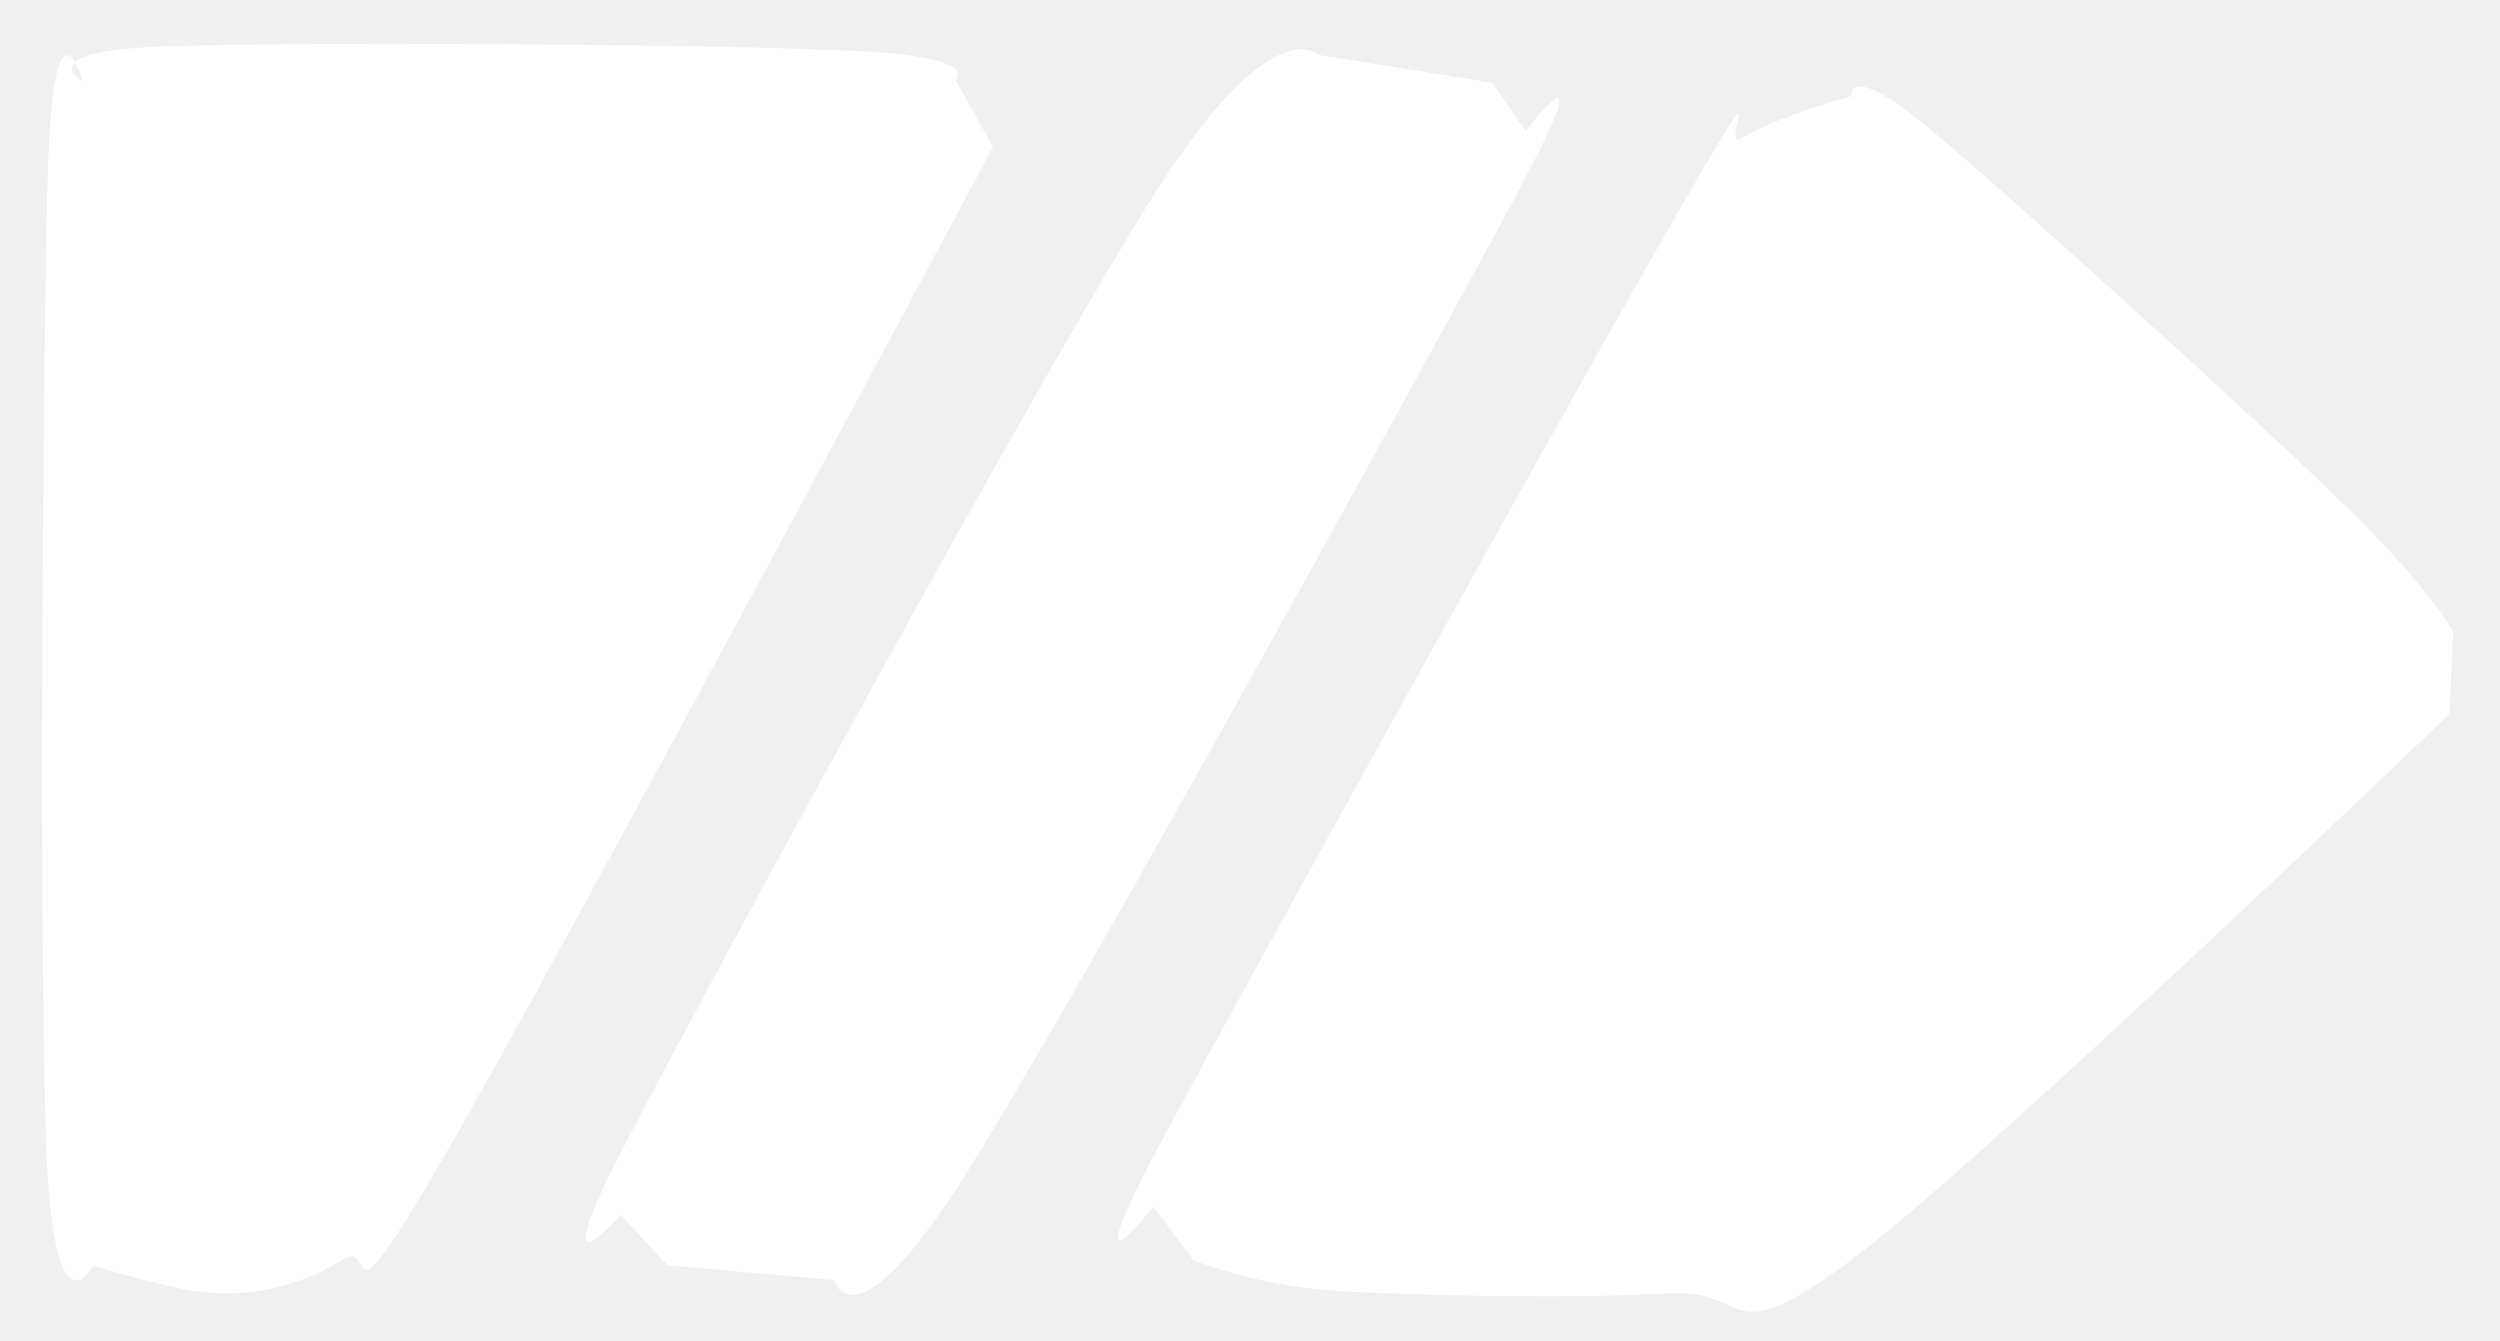
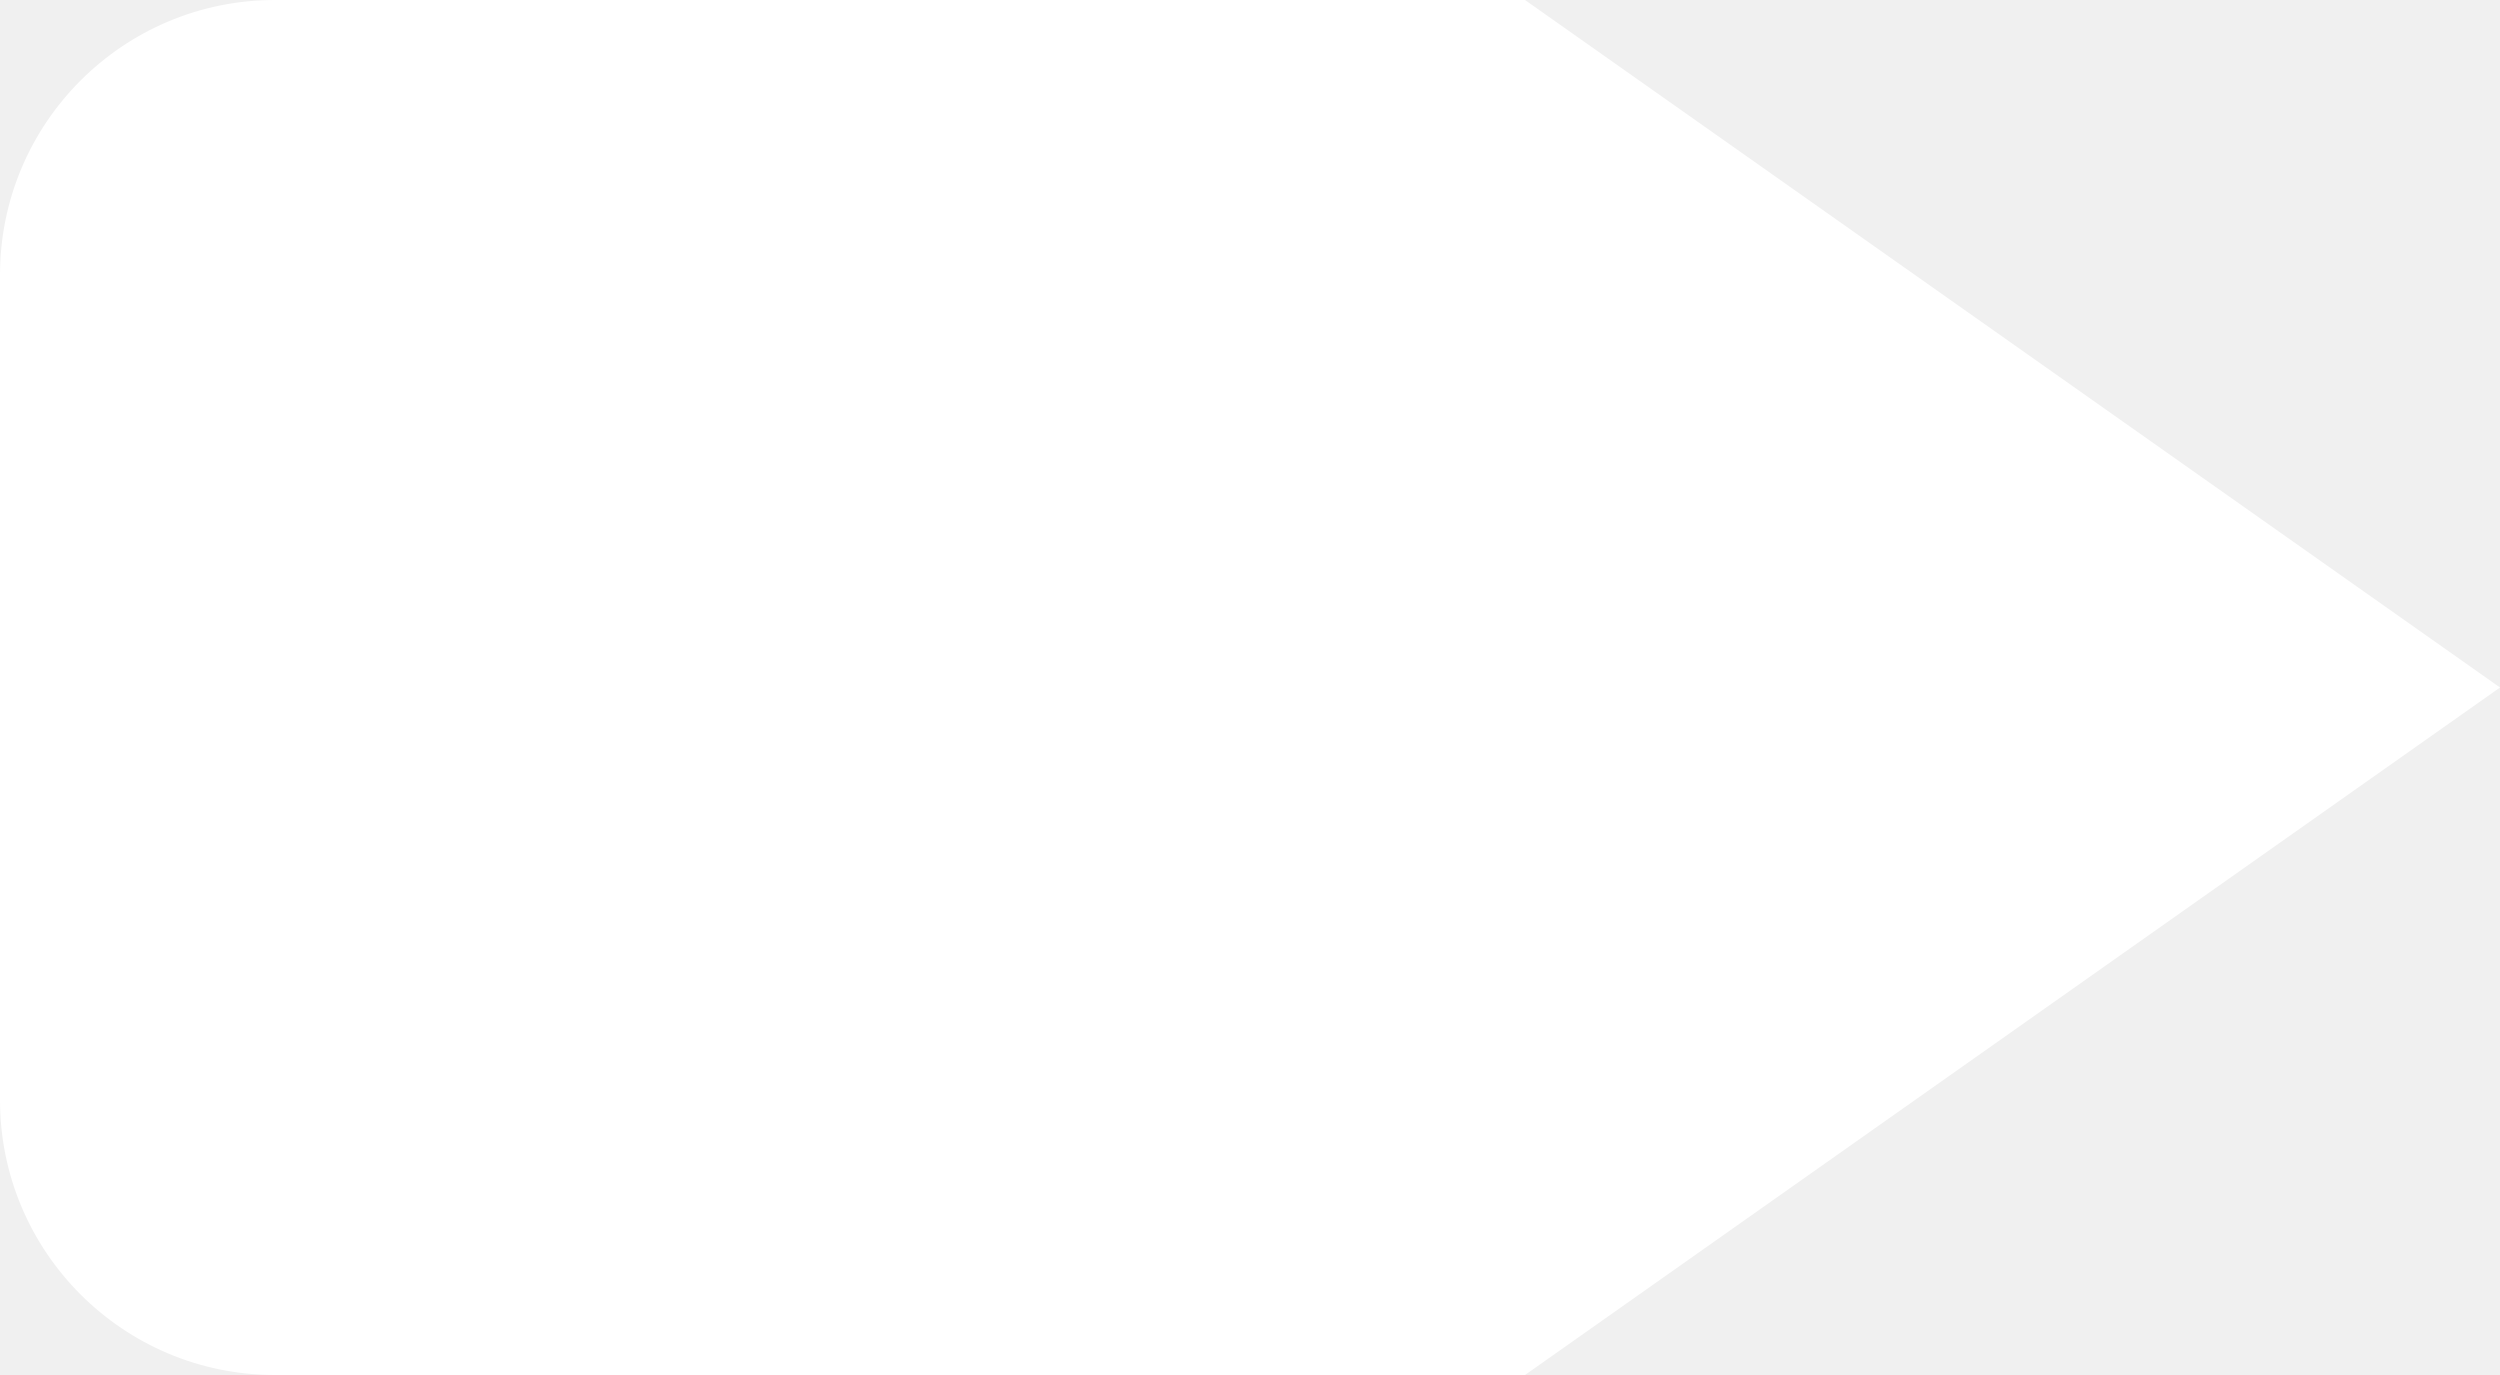
- <svg xmlns="http://www.w3.org/2000/svg" width="18.73" height="10.04" viewBox="4.44 8.46 18.73 10.04">
-   <path d="M5.62 8.81C4.67 8.85 5.06 9.07 5.06 9.07C5.06 9.07 4.85 8.34 4.8 9.69C4.76 11.03 4.73 15.75 4.79 17.12C4.85 18.5 5.14 17.94 5.14 17.94C5.14 17.94 5.81 18.16 6.12 18.15C6.44 18.15 6.73 18.07 7 17.9C7.27 17.73 6.96 18.52 7.77 17.12C8.58 15.73 11.88 9.56 11.88 9.56C11.88 9.56 11.6 9.06 11.6 9.06C11.6 9.06 11.81 8.88 10.81 8.84C9.82 8.79 6.58 8.77 5.62 8.81ZM14.31 8.87C14.31 8.87 13.98 8.52 13.11 9.88C12.25 11.23 9.81 15.72 9.14 17C8.47 18.28 9.09 17.56 9.09 17.56C9.09 17.56 9.44 17.94 9.44 17.94C9.44 17.94 10.69 18.05 10.69 18.05C10.69 18.05 10.83 18.6 11.68 17.25C12.53 15.9 15.09 11.24 15.79 9.94C16.49 8.64 15.87 9.44 15.87 9.44C15.87 9.44 15.62 9.08 15.62 9.08C15.62 9.08 14.31 8.87 14.31 8.87ZM18.31 9.18C18.31 9.18 17.71 9.35 17.5 9.49C17.29 9.63 17.77 8.74 17.04 10C16.31 11.26 13.79 15.8 13.12 17.05C12.46 18.3 13.08 17.5 13.08 17.5C13.08 17.5 13.38 17.9 13.38 17.9C13.38 17.9 13.84 18.09 14.44 18.13C15.03 18.17 16.29 18.19 16.94 18.15C17.58 18.11 17.34 18.62 18.31 17.9C19.29 17.17 22.79 13.81 22.79 13.81C22.79 13.81 22.82 13.19 22.82 13.19C22.82 13.19 22.61 12.82 21.95 12.19C21.3 11.56 19.48 9.91 18.88 9.41C18.27 8.91 18.31 9.18 18.31 9.18Z" fill="#ffffff" fill-rule="evenodd" />
+ <svg xmlns="http://www.w3.org/2000/svg" width="20.00" height="11.00" viewBox="0 0 20.00 11.00">
+   <path d="M2.20 0.00H12.20V11.00H2.20A2.20 2.20 0 0 1 0.00 8.80V2.20A2.20 2.20 0 0 1 2.20 0.00ZM12.20 0.00L20.00 5.50L12.20 11.00Z" fill="#fff" />
</svg>
